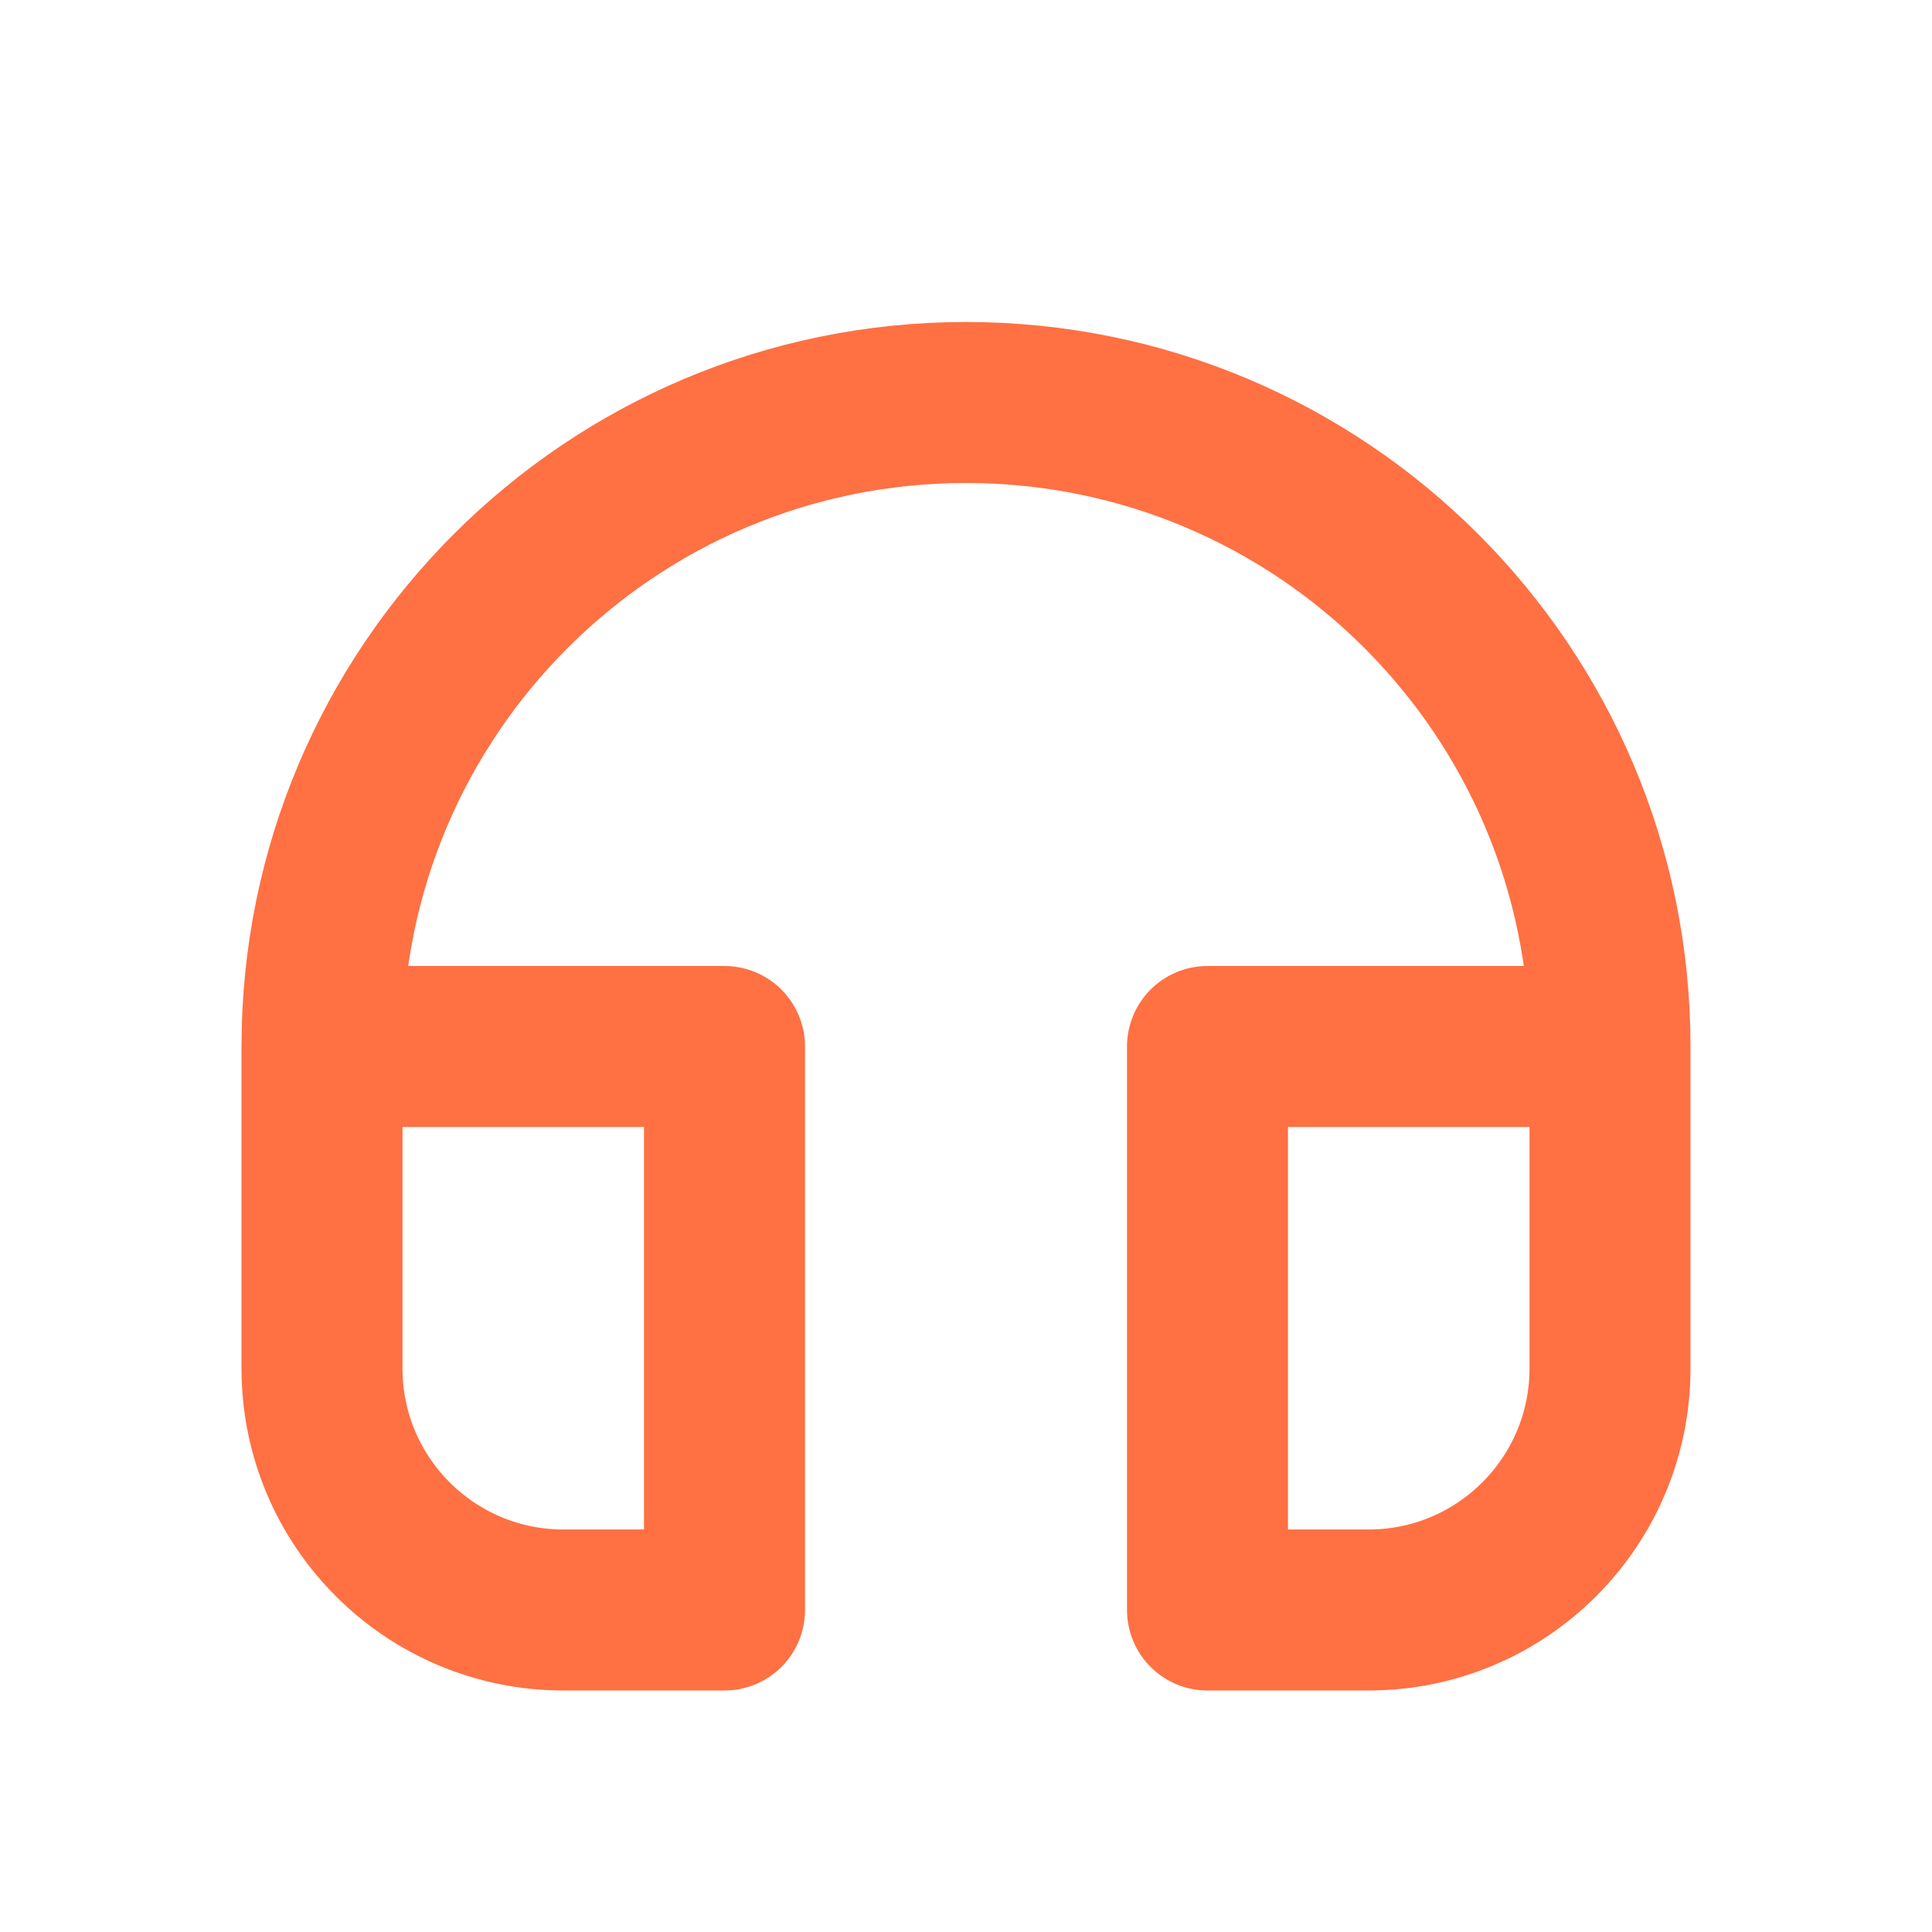
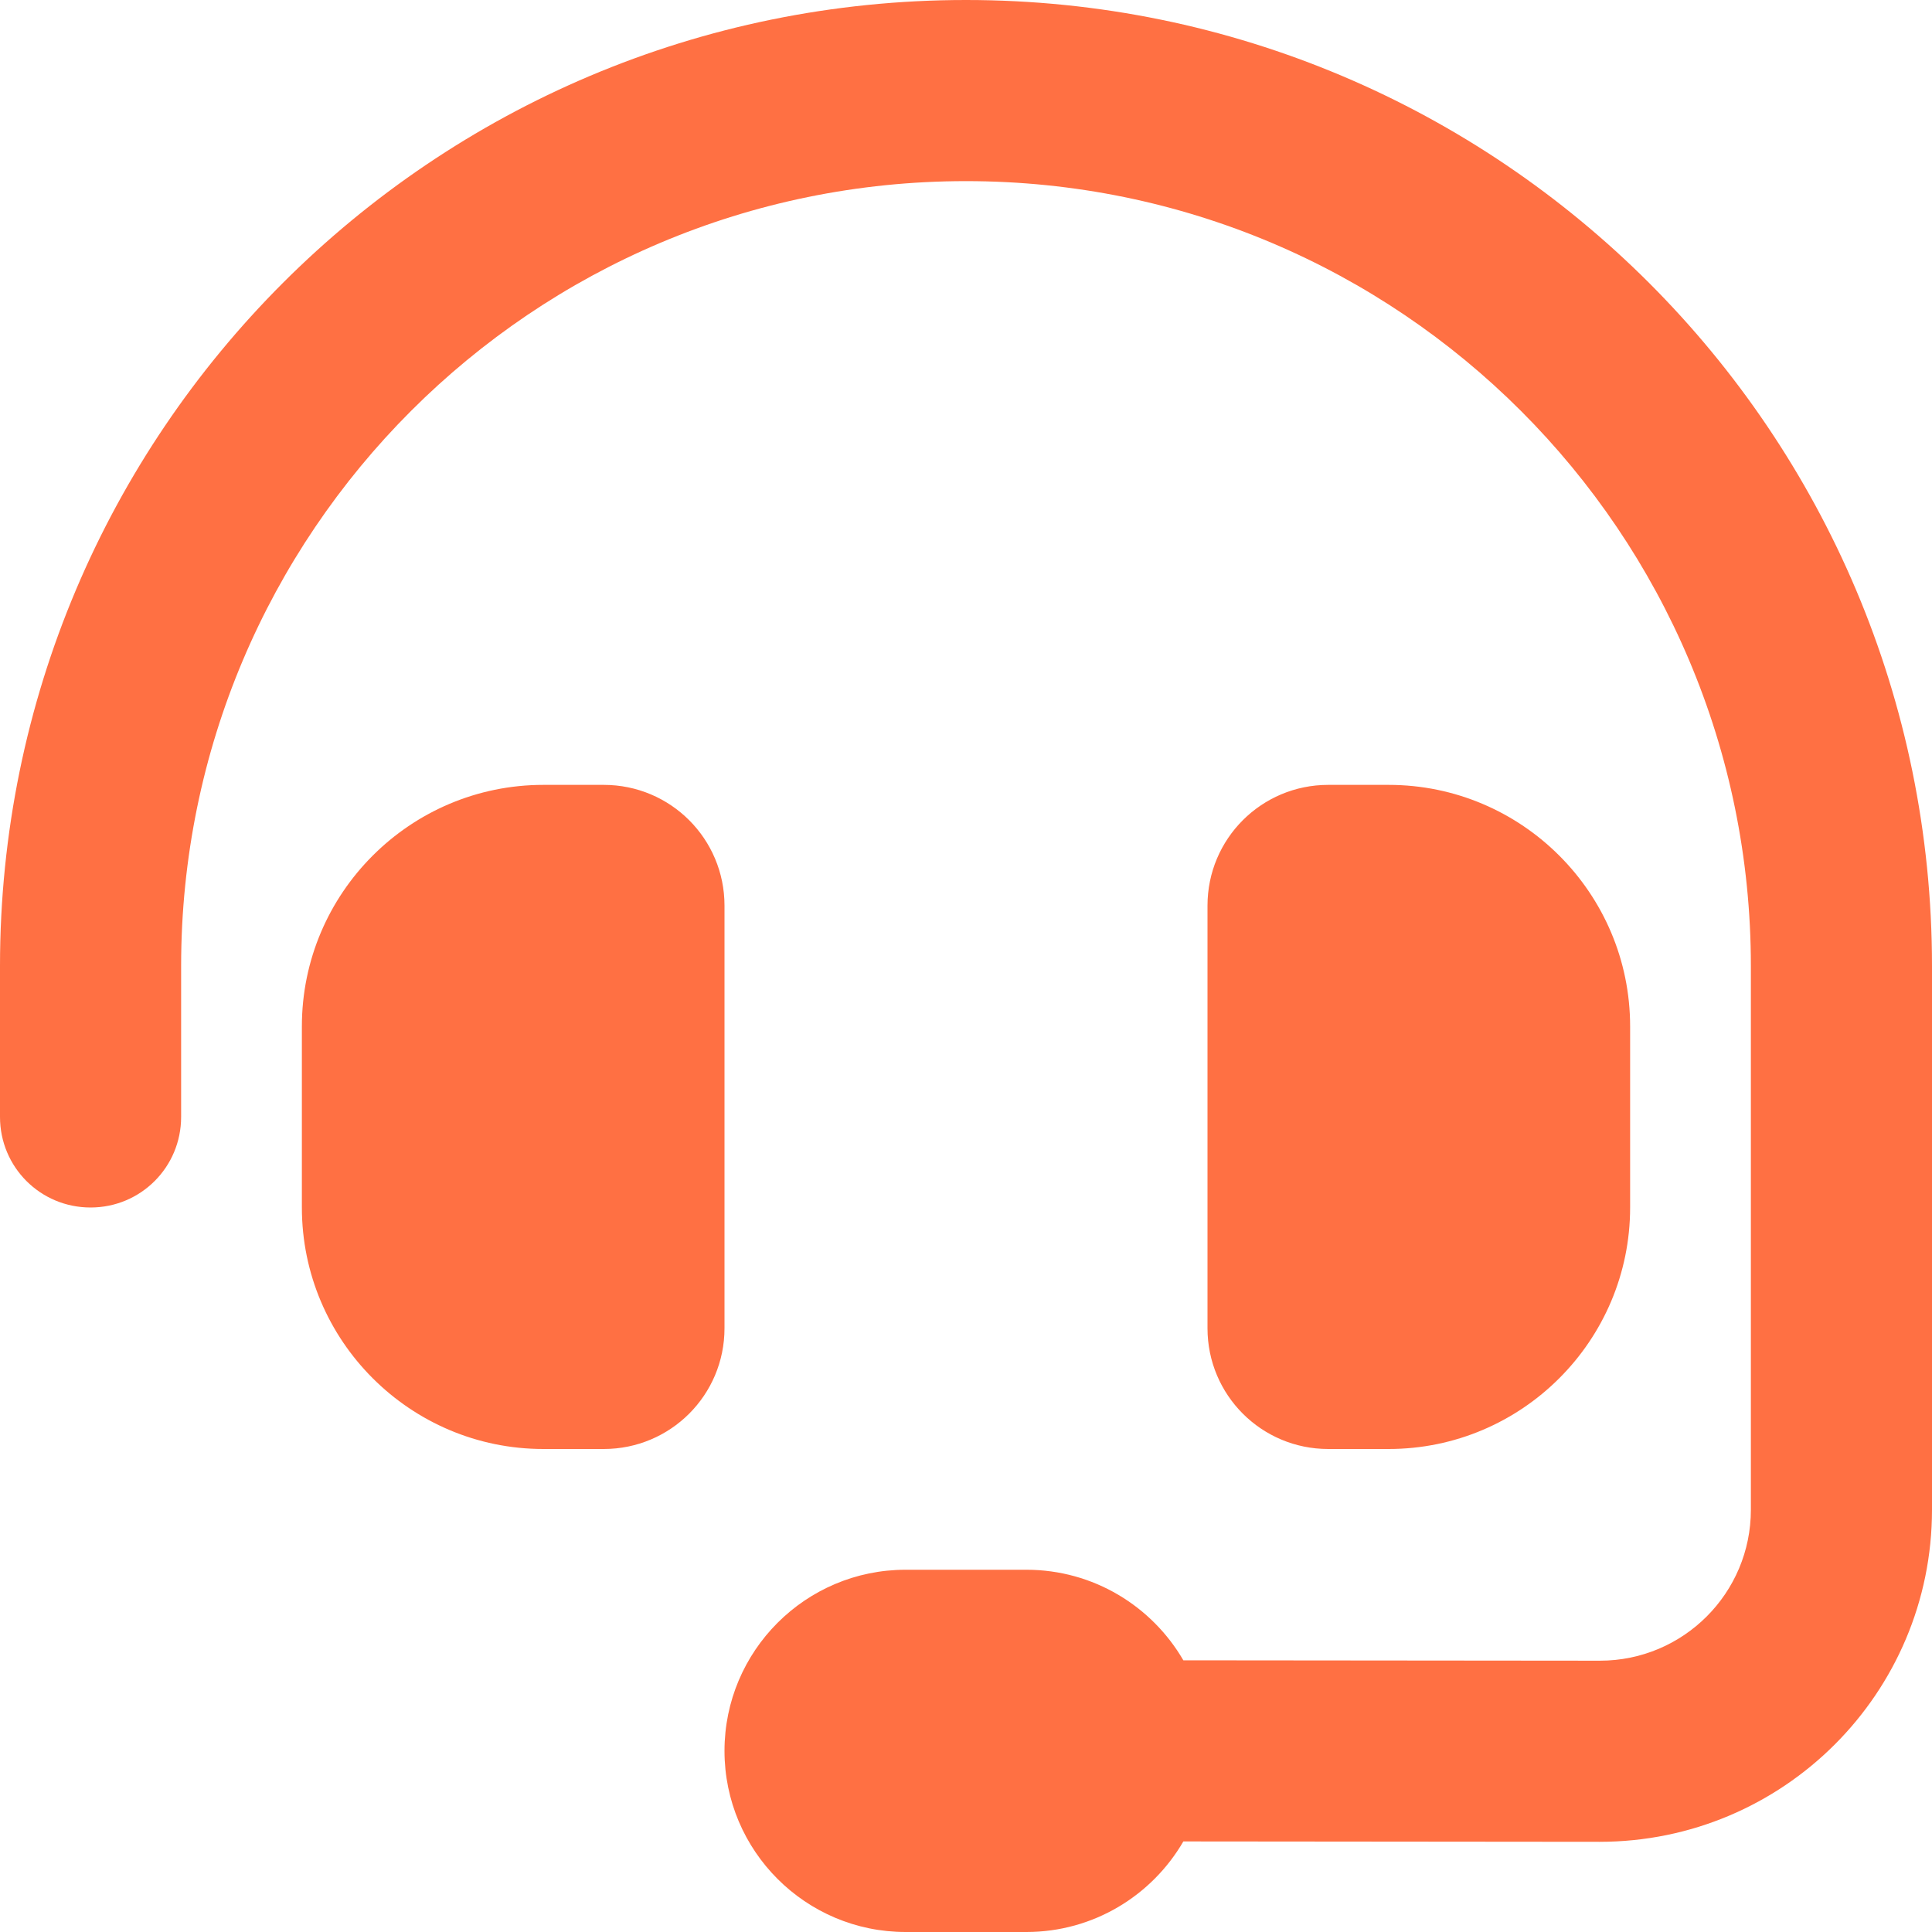
- <svg xmlns="http://www.w3.org/2000/svg" viewBox="0 0 24 24" fill="none" stroke="#ff7043" stroke-width="2" stroke-linecap="round" stroke-linejoin="round">
-   <path d="M4 13a8 8 0 0 1 16 0v4a3 3 0 0 1-3 3h-2v-7h5M4 13v4a3 3 0 0 0 3 3h2v-7H4" />
+ <svg xmlns="http://www.w3.org/2000/svg" viewBox="0 0 512 512">
+   <path fill="#FF7043" d="M256 48C141.1 48 48 141.1 48 256v40c0 13.3-10.7 24-24 24s-24-10.7-24-24V256C0 114.6 114.6 0 256 0S512 114.6 512 256V400.1c0 48.6-39.4 88-88.1 88L313.6 488c-8.3 14.3-23.8 24-41.6 24H240c-26.5 0-48-21.5-48-48s21.5-48 48-48h32c17.8 0 33.3 9.7 41.6 24l110.4 .1c22.1 0 40-17.9 40-40V256c0-114.9-93.1-208-208-208zM144 208h16c17.7 0 32 14.3 32 32V352c0 17.7-14.3 32-32 32H144c-35.3 0-64-28.7-64-64V272c0-35.3 28.7-64 64-64zm224 0c35.3 0 64 28.7 64 64v48c0 35.3-28.7 64-64 64H352c-17.7 0-32-14.3-32-32V240c0-17.7 14.3-32 32-32h16z" />
</svg>
